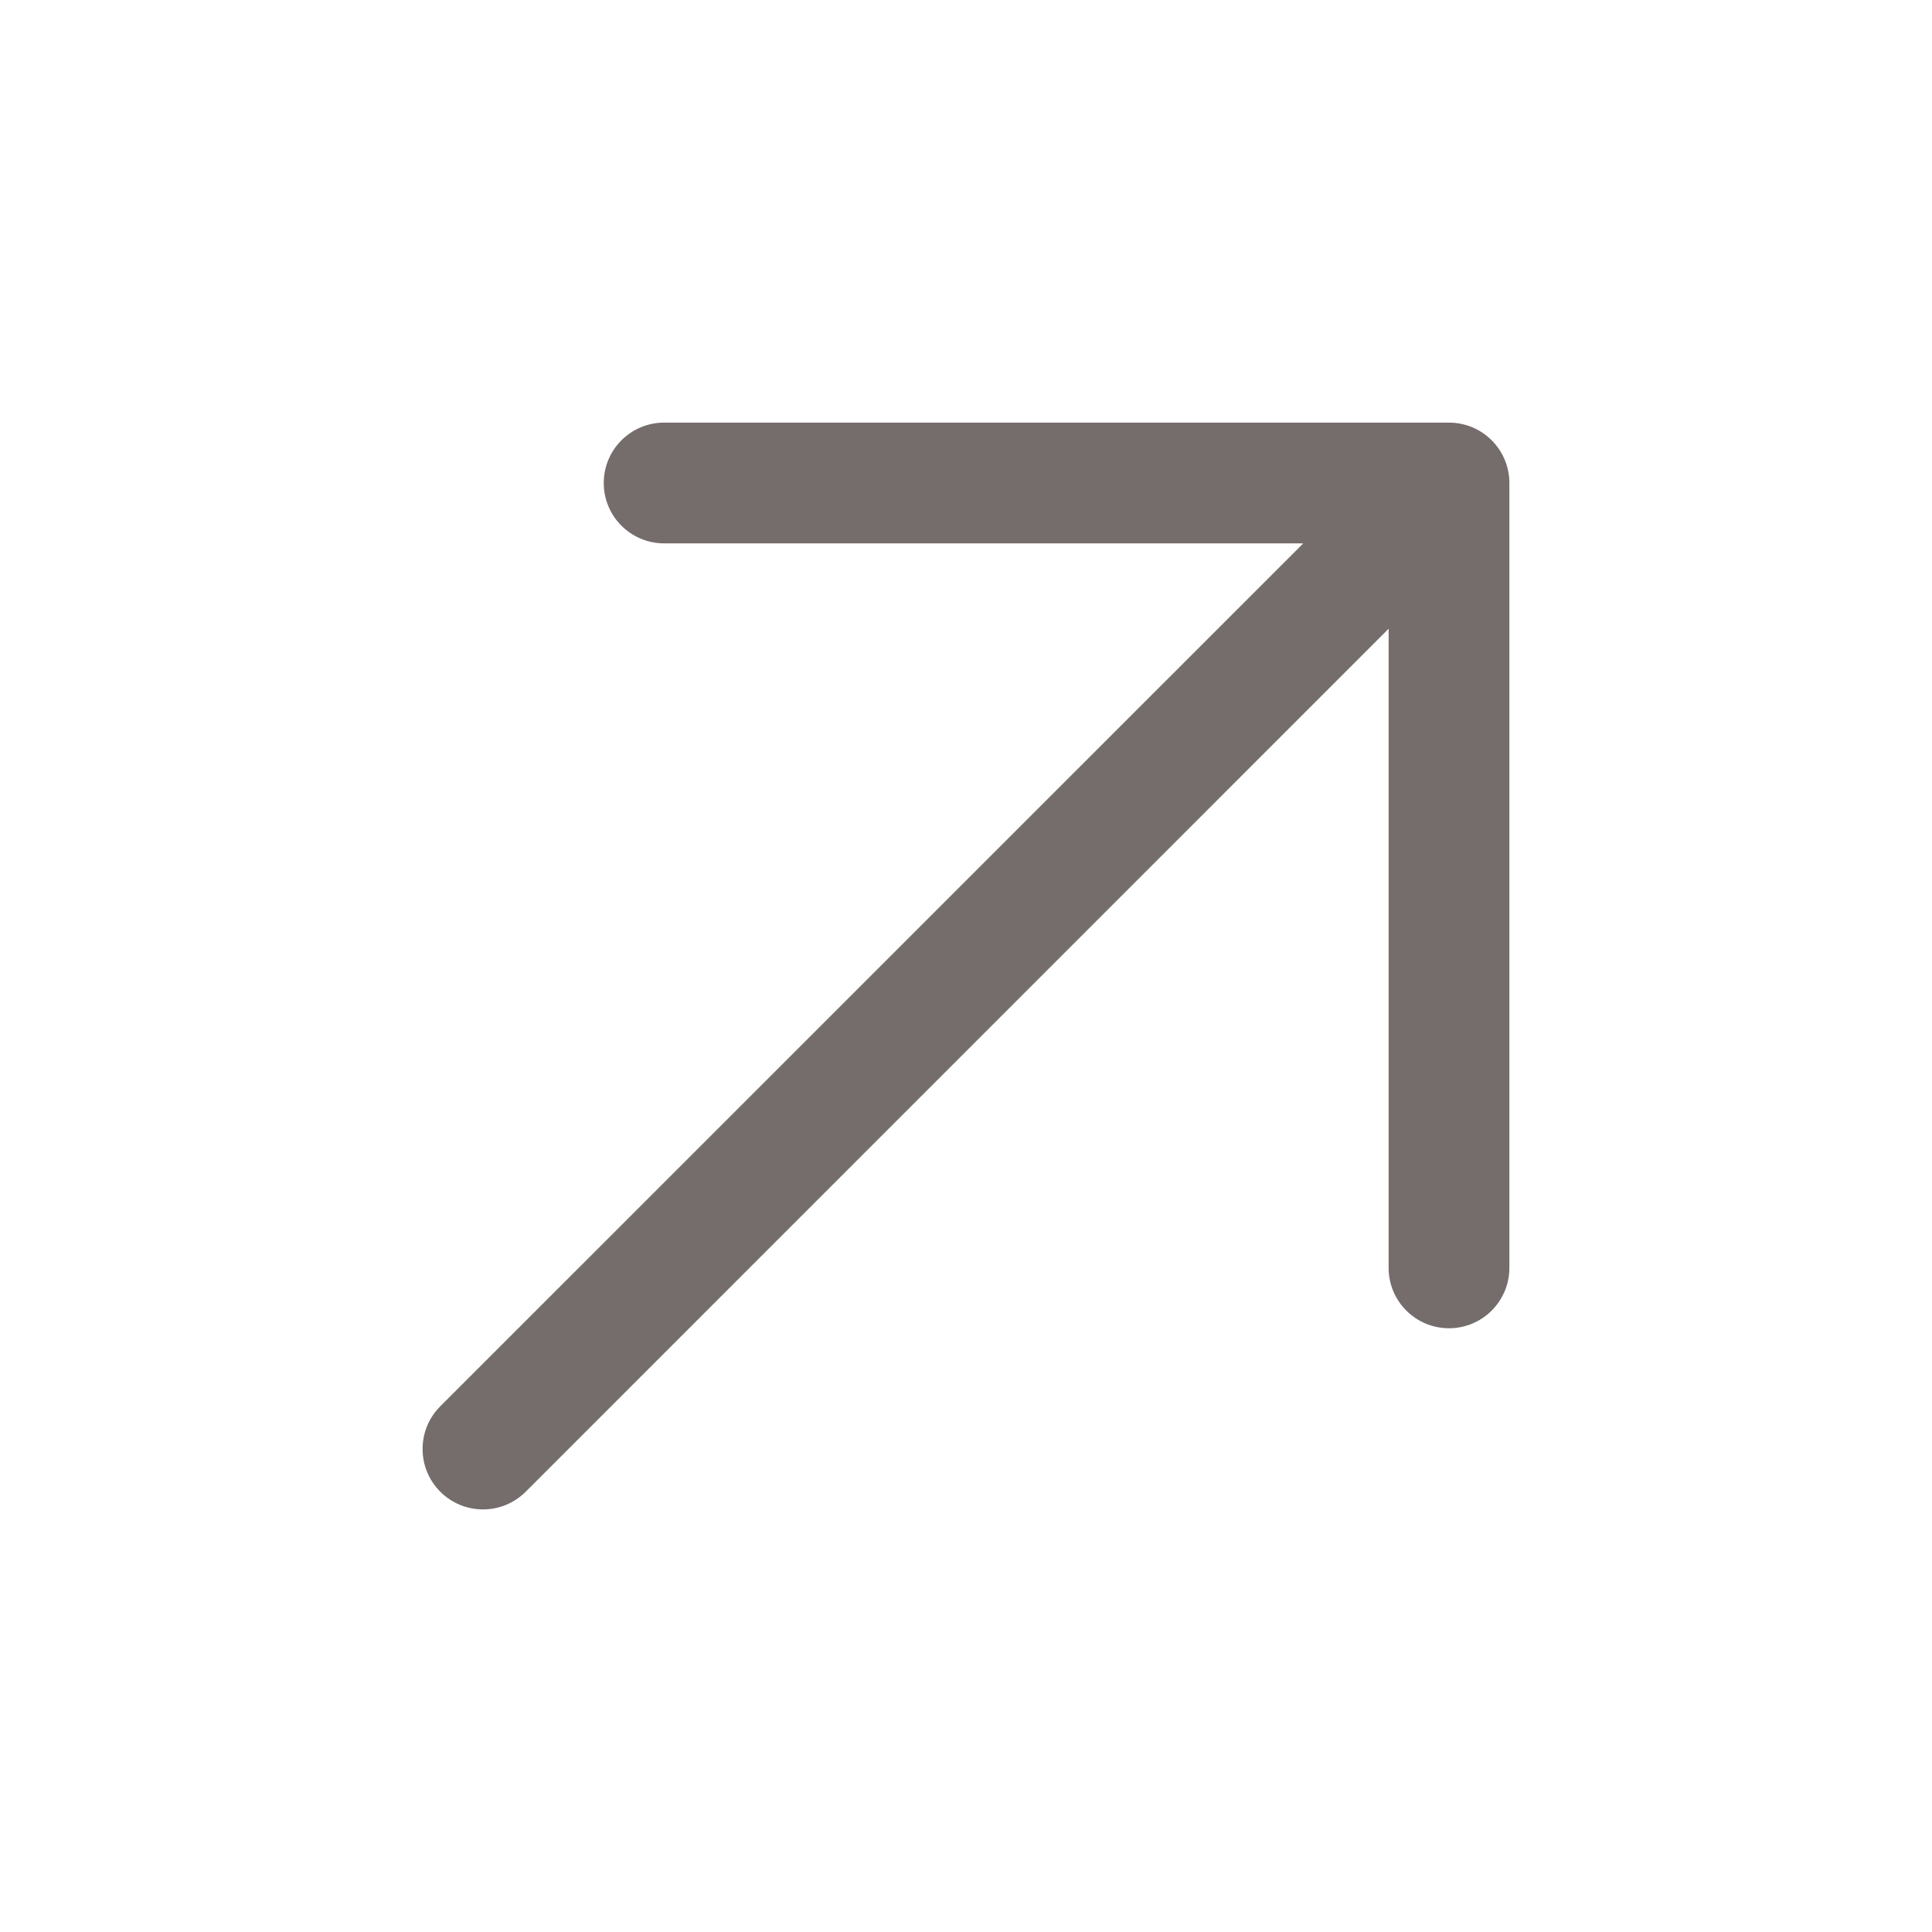
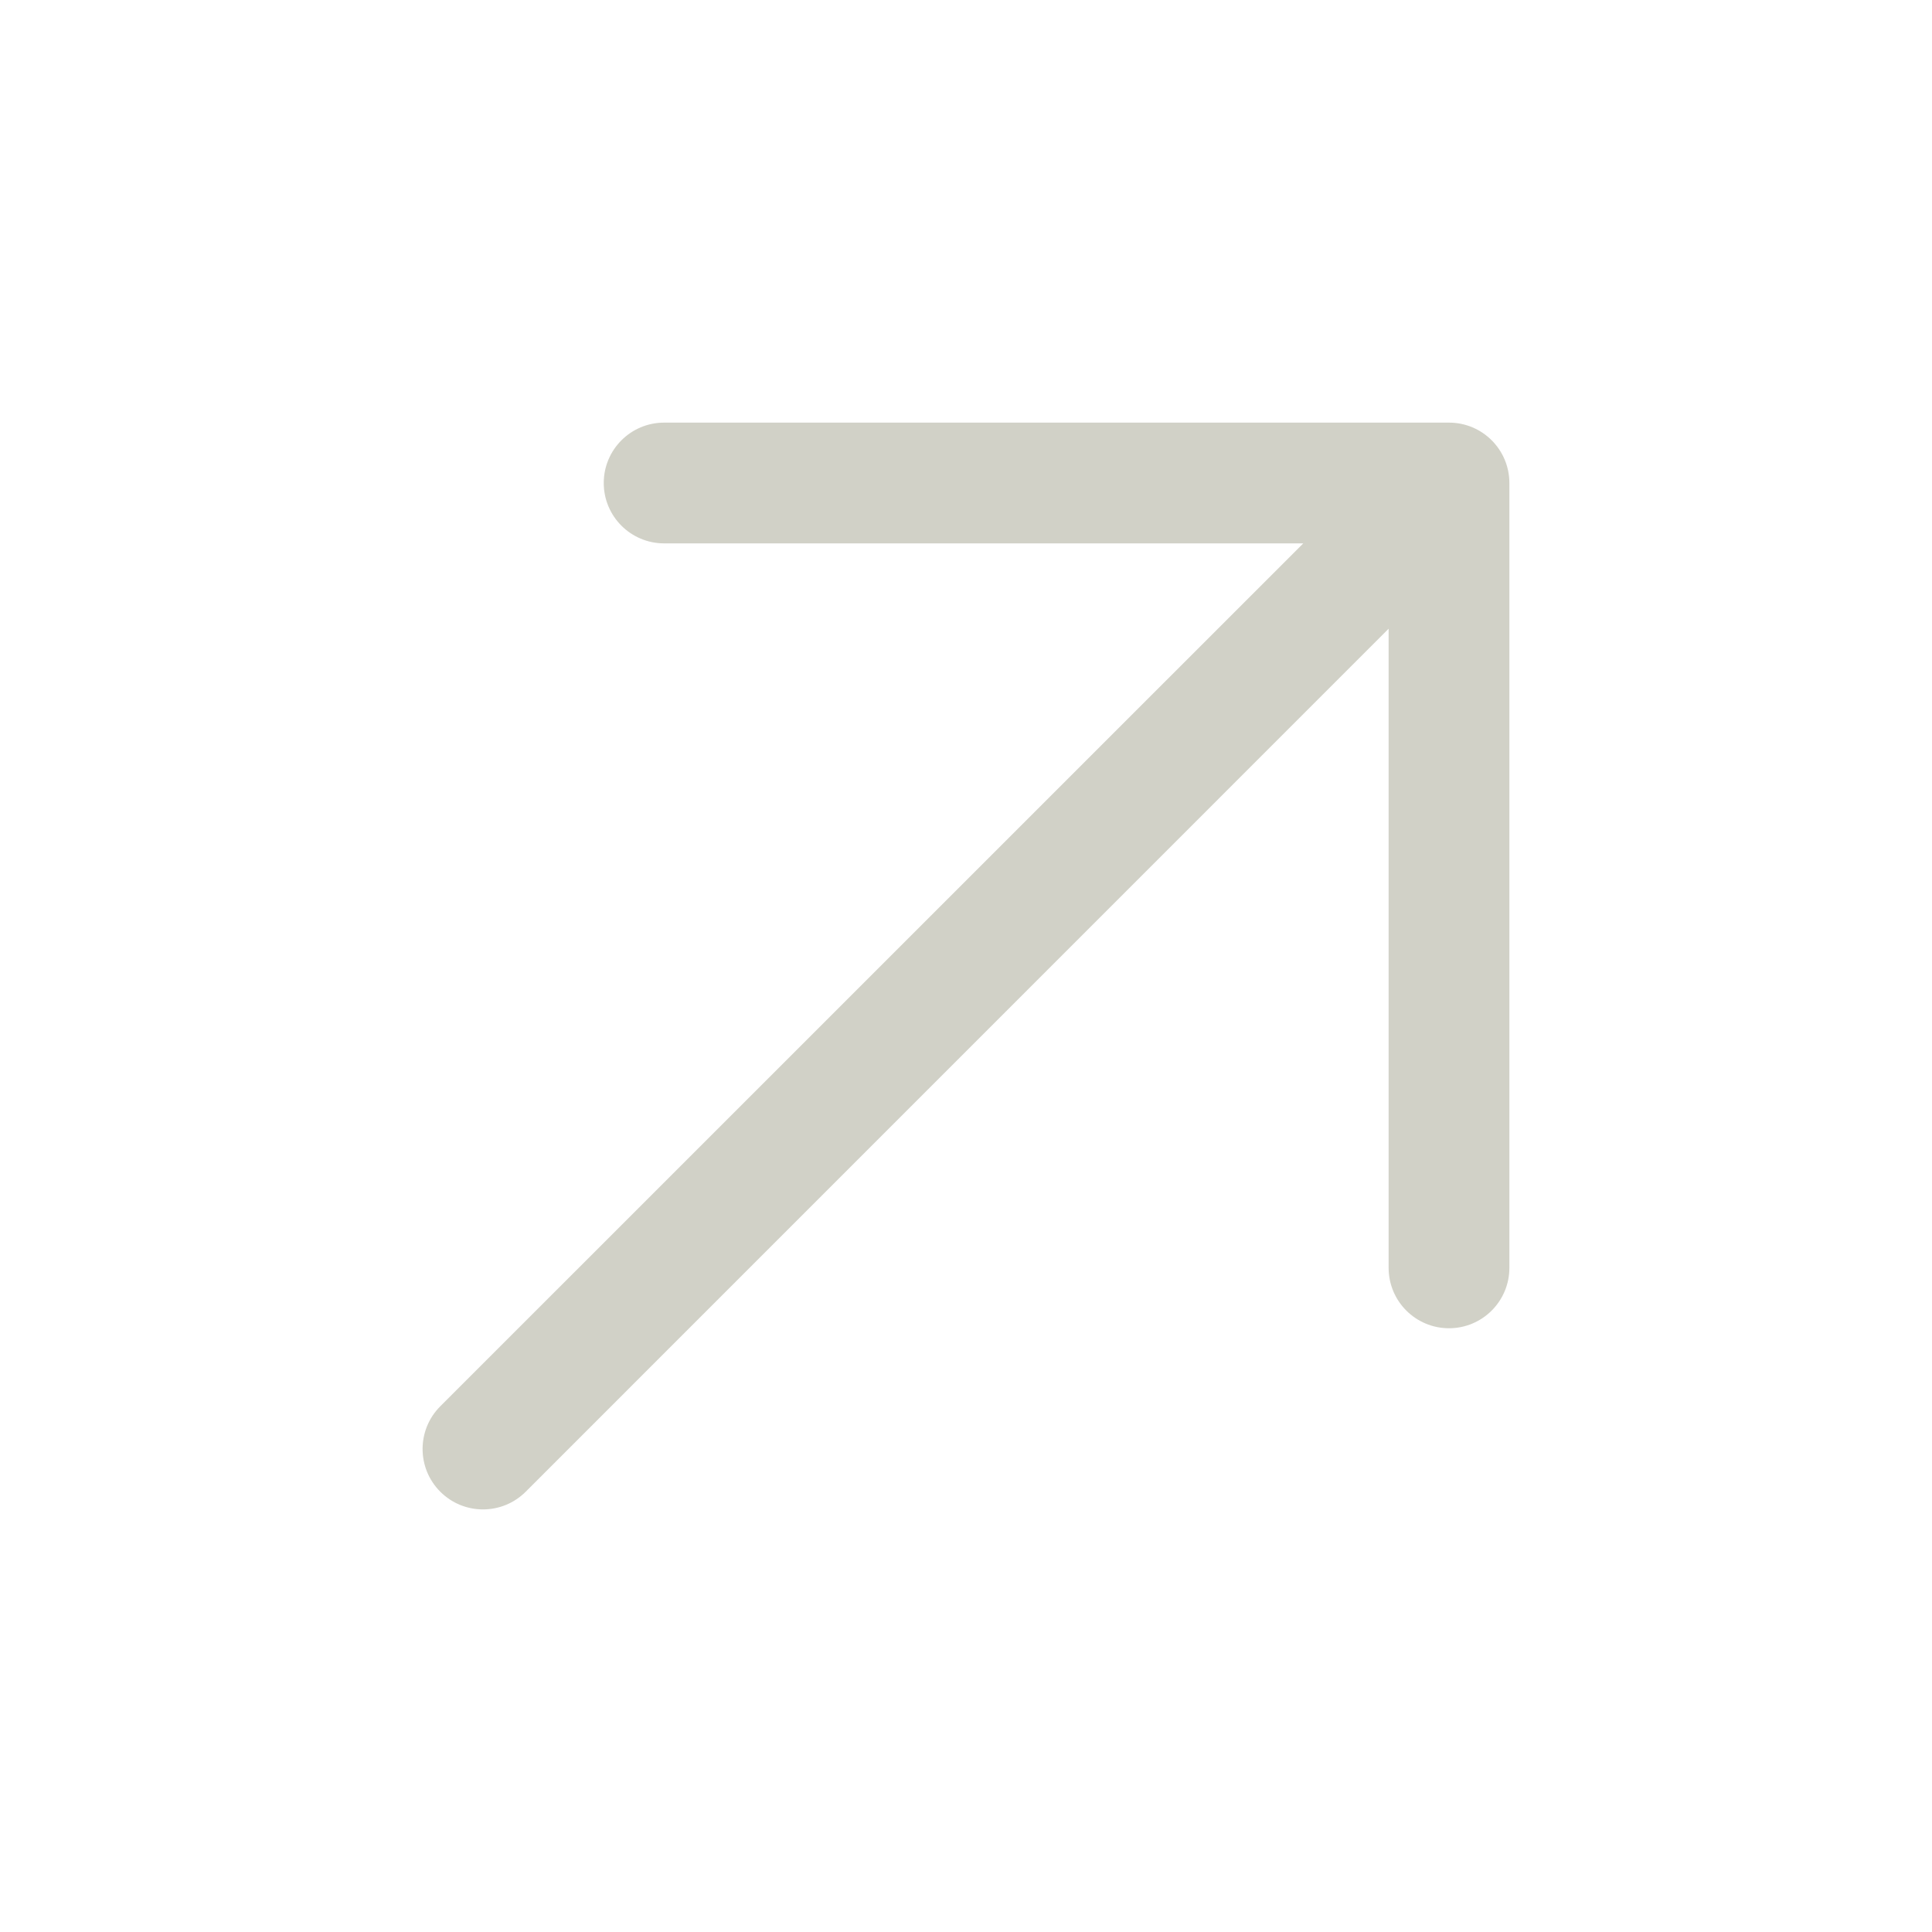
- <svg xmlns="http://www.w3.org/2000/svg" width="32" height="32" fill="#756c6c" viewBox="0 0 256 256">
+ <svg xmlns="http://www.w3.org/2000/svg" width="32" height="32" fill="#d1d1c7" viewBox="0 0 256 256">
  <path d="M200,64V168a8,8,0,0,1-16,0V83.31L69.66,197.66a8,8,0,0,1-11.32-11.32L172.69,72H88a8,8,0,0,1,0-16H192A8,8,0,0,1,200,64Z" />
</svg>
